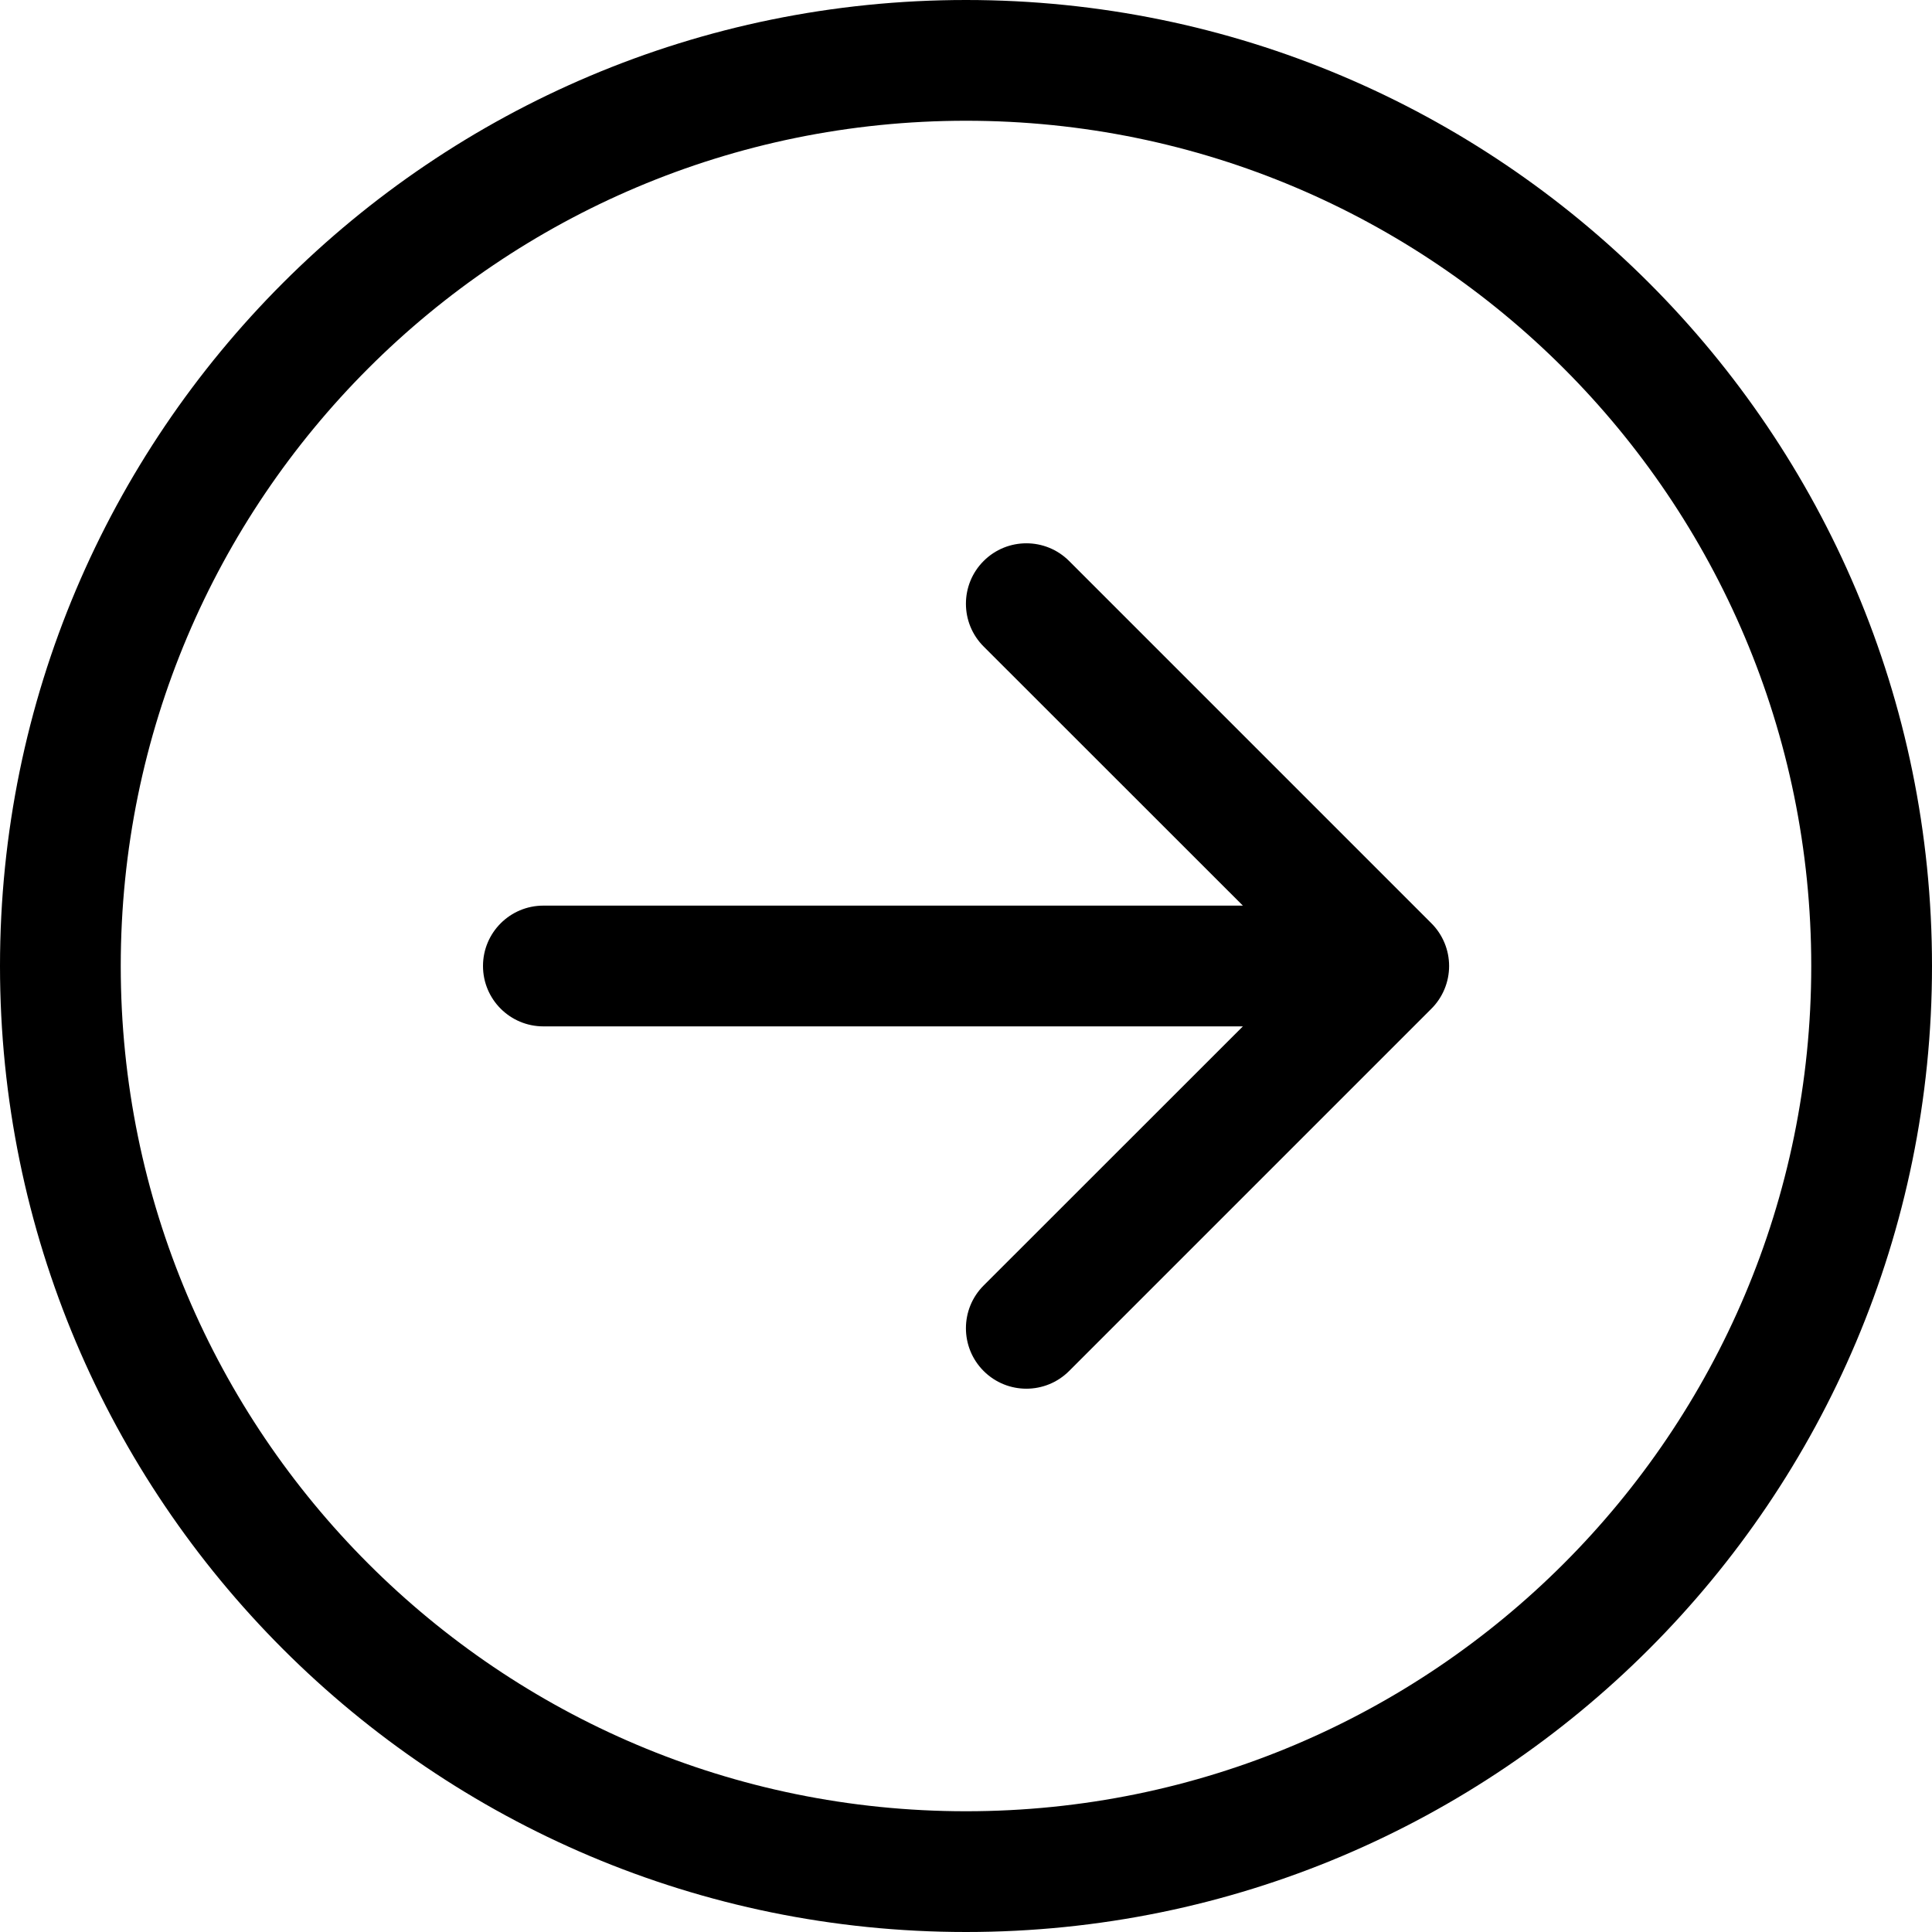
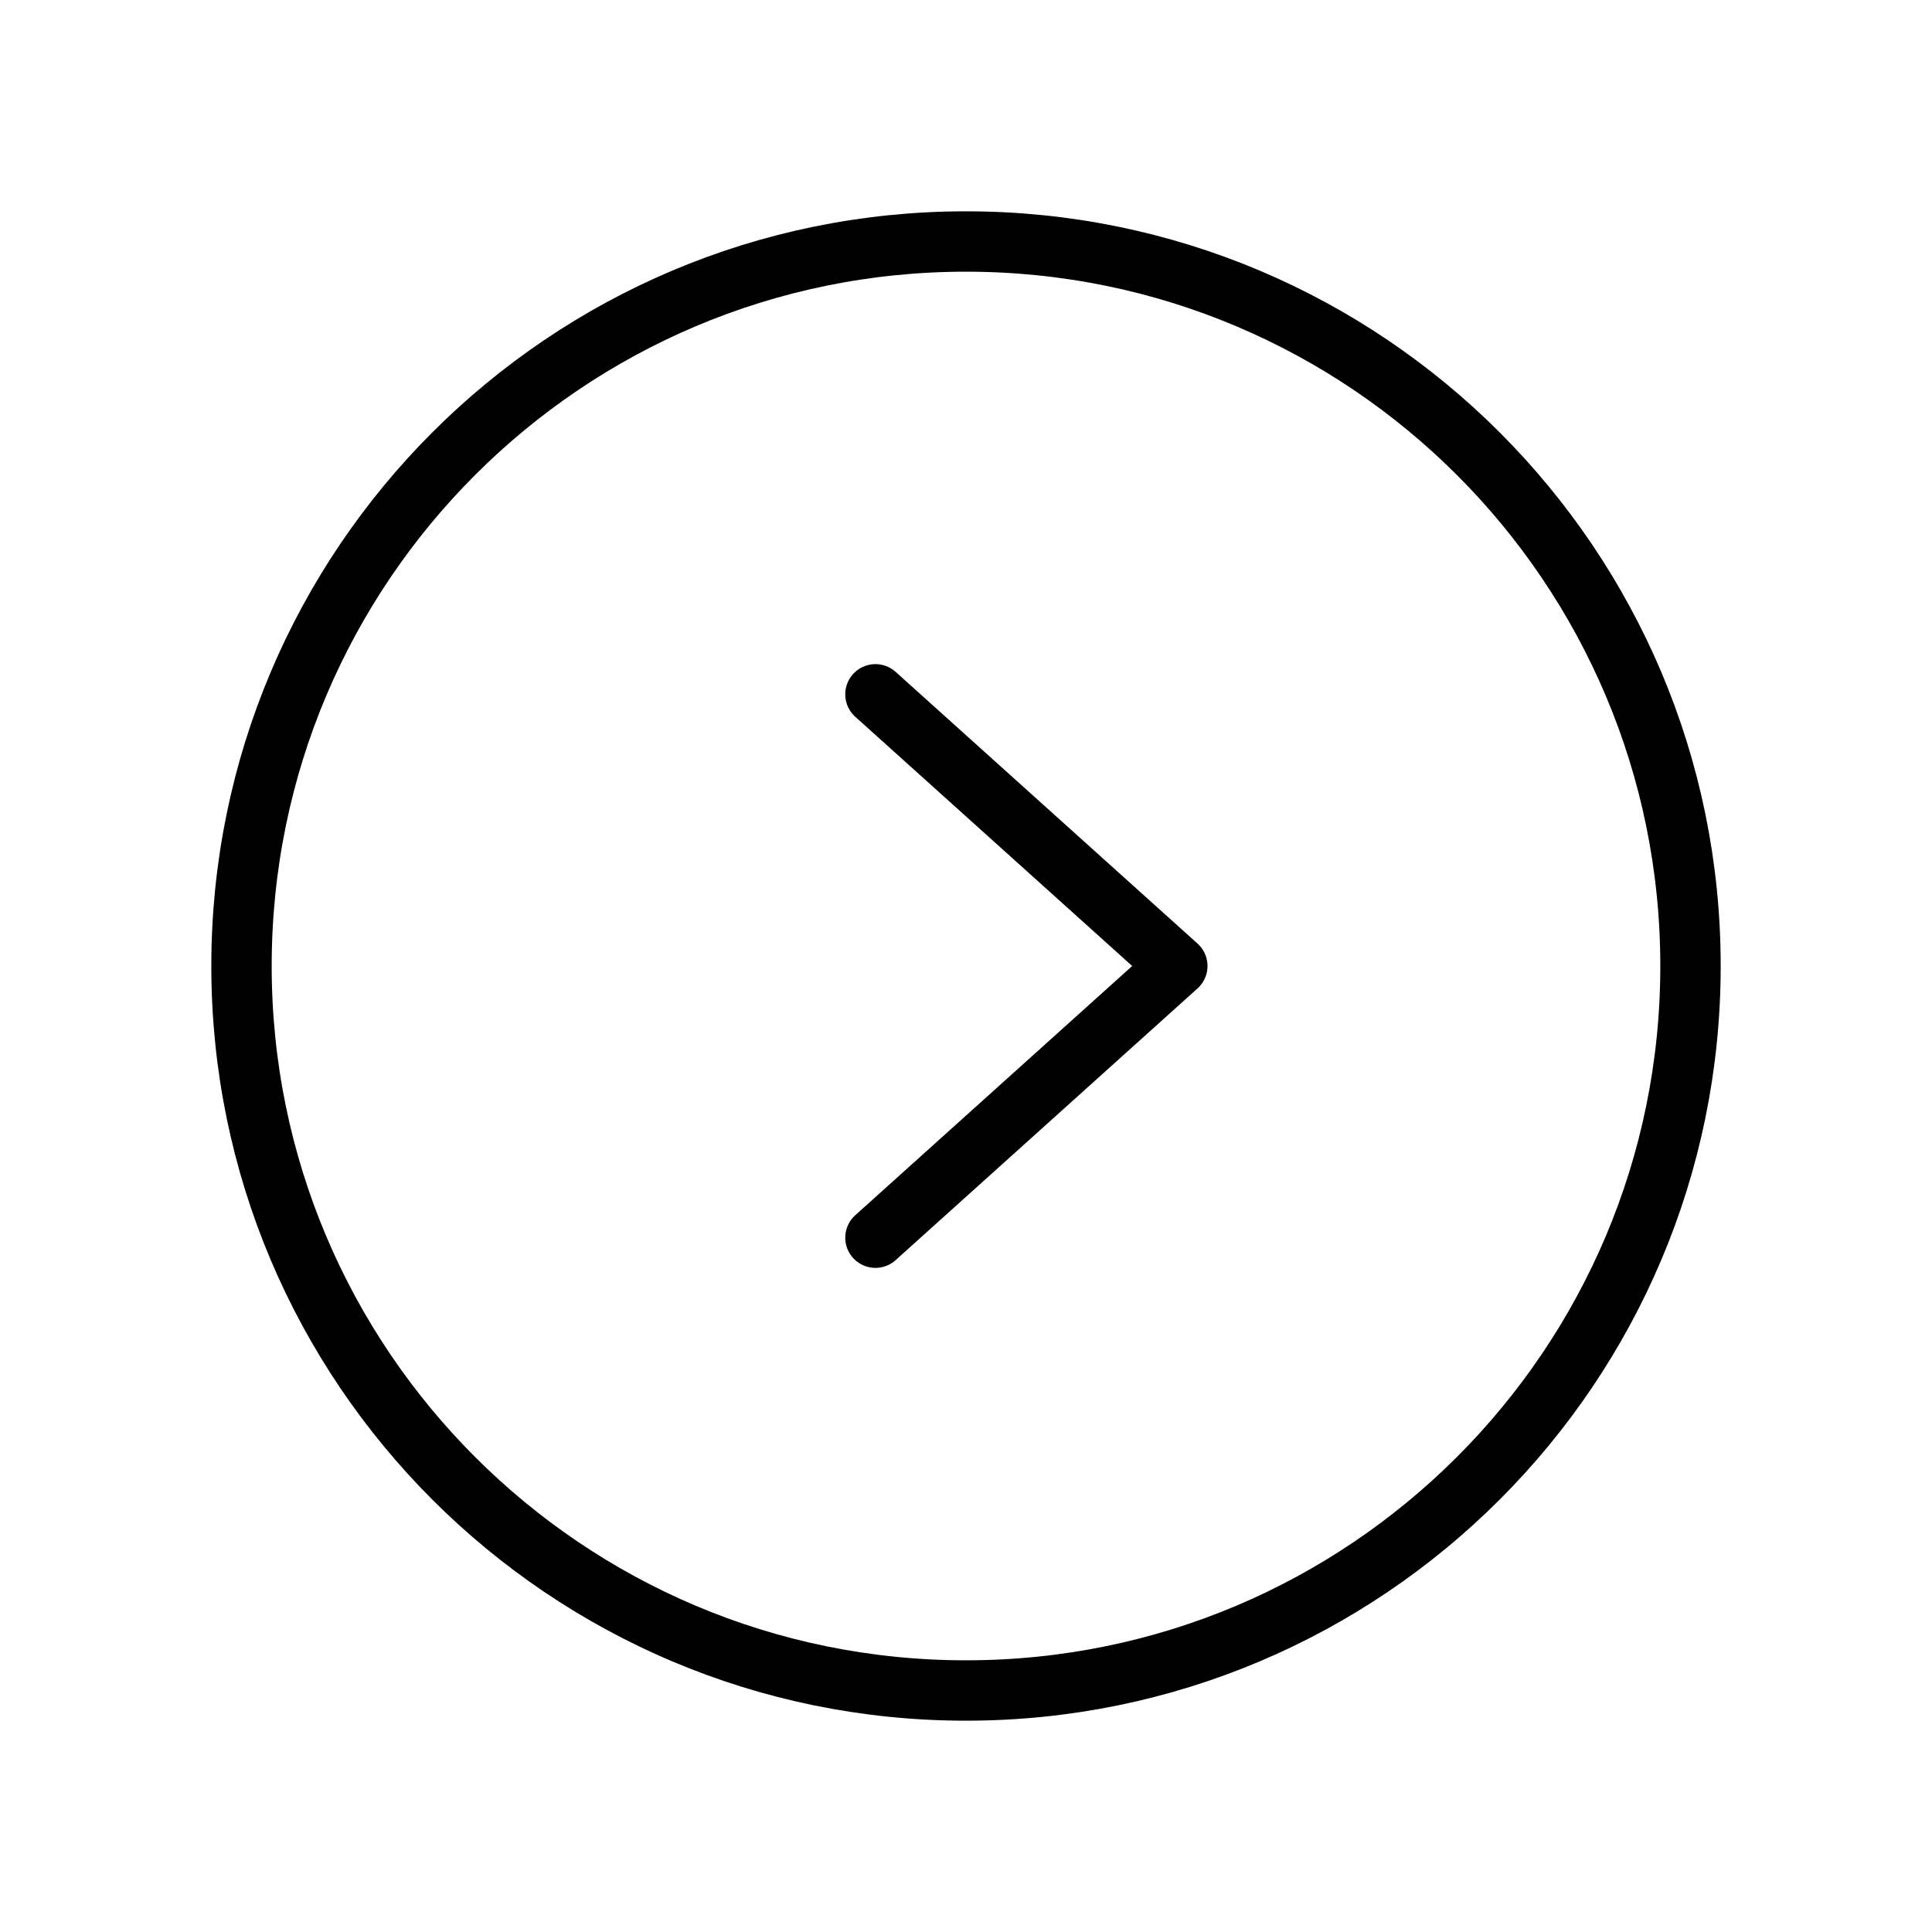
- <svg xmlns="http://www.w3.org/2000/svg" width="16" height="16" fill="currentColor" class="bi bi-arrow-right-circle" viewBox="0 0 16 16">
-   <path fill-rule="evenodd" d="M1 8a7 7 0 1 0 14 0A7 7 0 0 0 1 8m15 0A8 8 0 1 1 0 8a8 8 0 0 1 16 0M4.5 7.5a.5.5 0 0 0 0 1h5.793l-2.147 2.146a.5.5 0 0 0 .708.708l3-3a.5.5 0 0 0 0-.708l-3-3a.5.5 0 1 0-.708.708L10.293 7.5z" />
+ <svg xmlns="http://www.w3.org/2000/svg" viewBox="0 0 256 256" id="caret-circle-right">
+   <rect width="256" height="256" fill="none" />
+   <circle cx="128" cy="128" r="96" fill="none" stroke="#000" stroke-miterlimit="10" stroke-width="8" />
+   <polyline fill="none" stroke="#000" stroke-linecap="round" stroke-linejoin="round" stroke-width="8" points="116 92 156 128 116 164" />
</svg>
